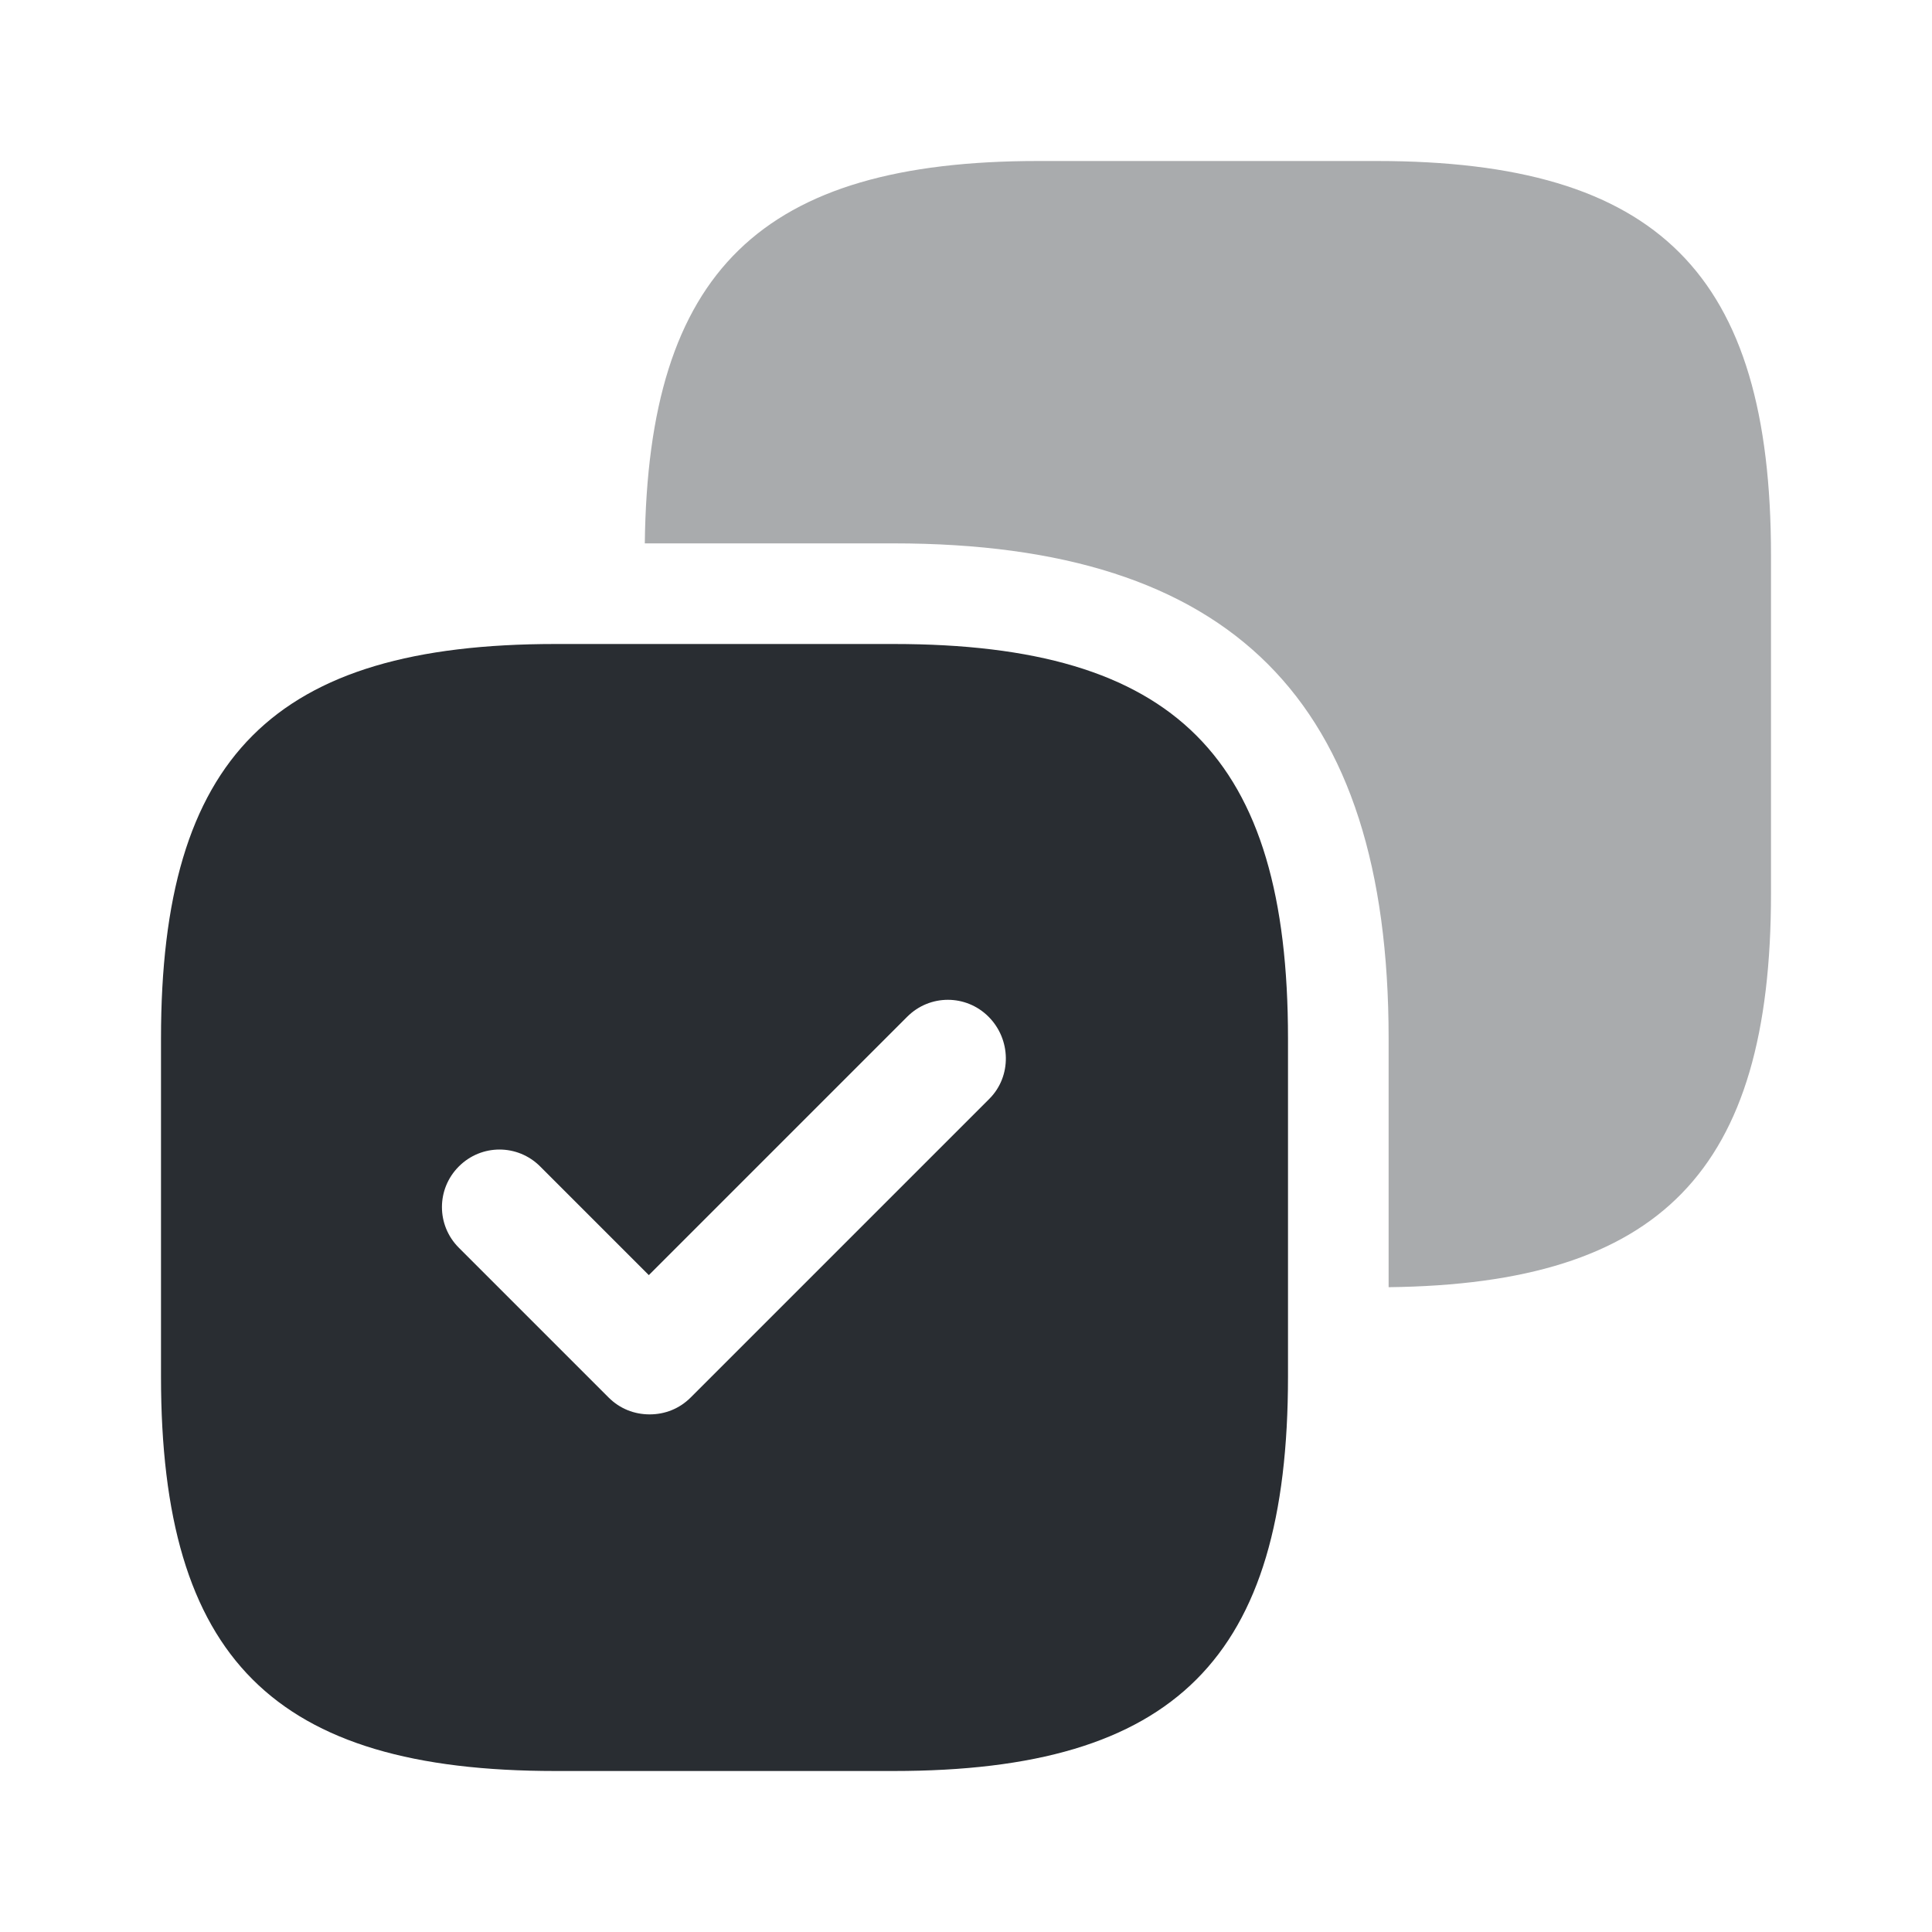
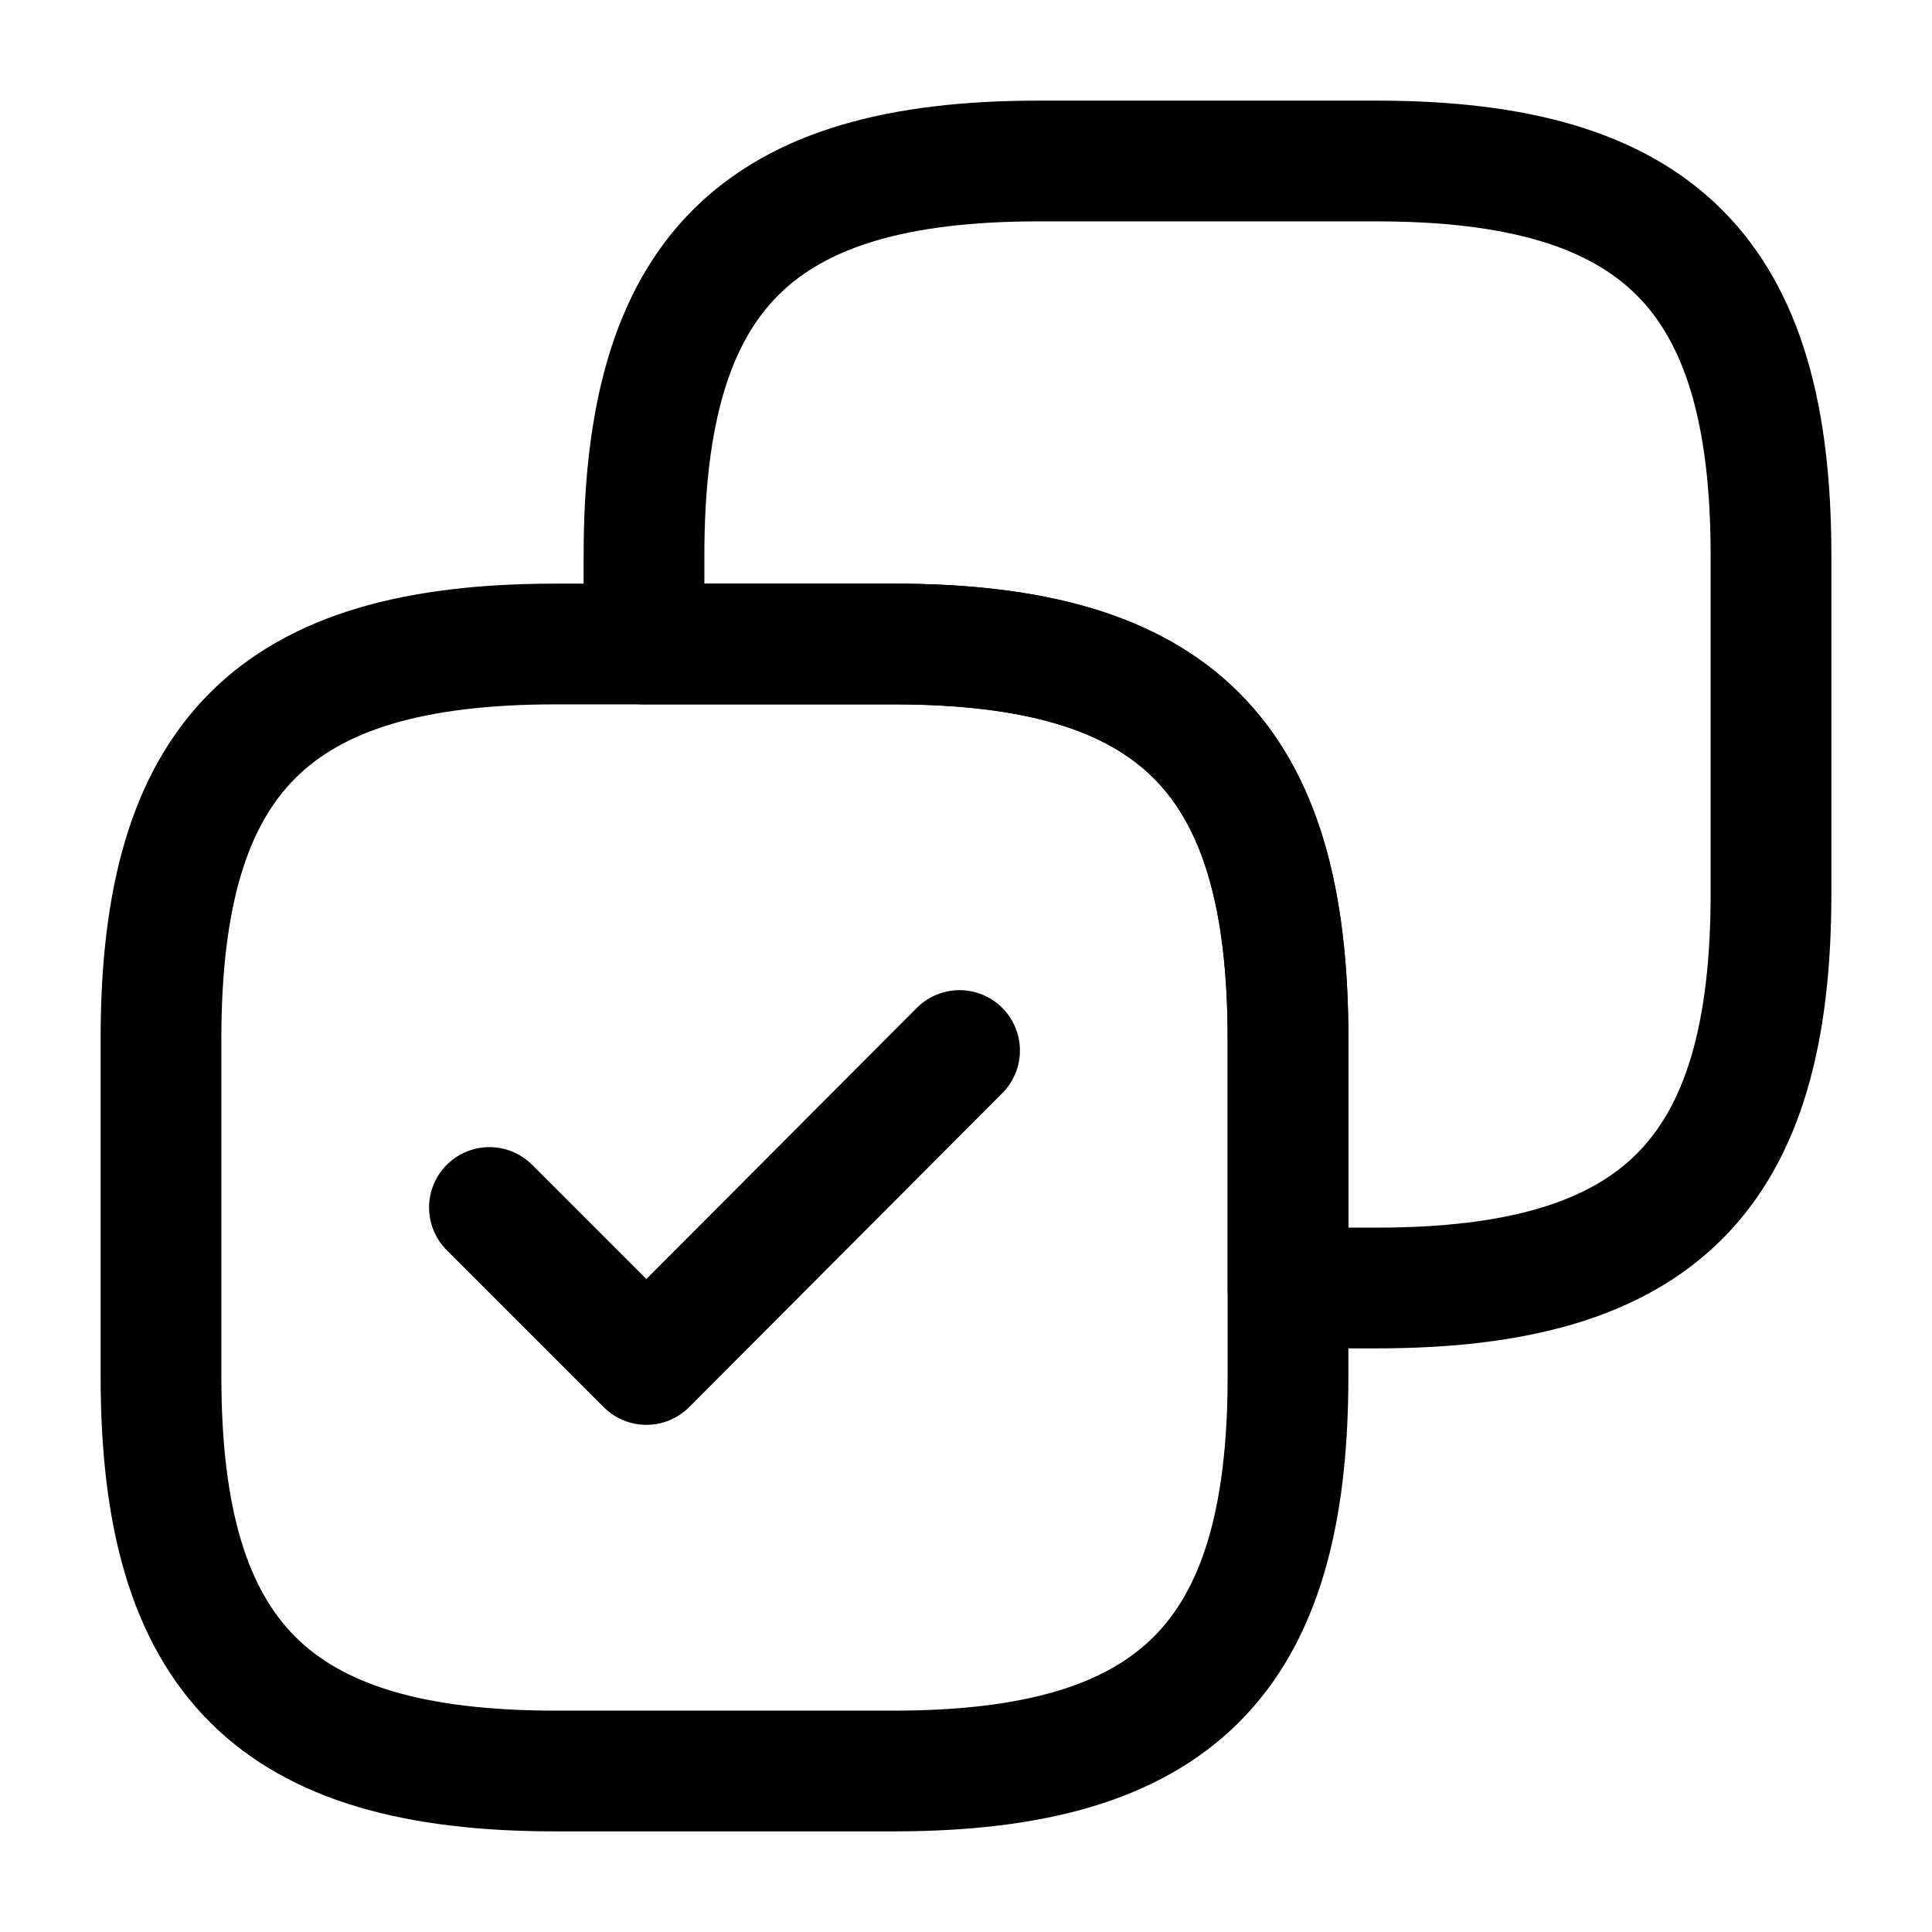
<svg xmlns="http://www.w3.org/2000/svg" viewBox="0 0 24 24" fill="none">
  <g id="SVGRepo_bgCarrier" stroke-width="0" />
  <g id="SVGRepo_tracerCarrier" stroke-linecap="round" stroke-linejoin="round" />
  <g id="SVGRepo_iconCarrier">
-     <path opacity="0.4" d="M17.1 2H12.9C9.45 2 8.05 3.37 8.01 6.75H11.1C15.3 6.75 17.25 8.7 17.25 12.9V15.99C20.63 15.95 22 14.55 22 11.1V6.9C22 3.4 20.6 2 17.1 2Z" fill="#292D32" />
-     <path d="M11.1 8H6.9C3.4 8 2 9.4 2 12.9V17.1C2 20.6 3.4 22 6.9 22H11.1C14.6 22 16 20.6 16 17.1V12.9C16 9.4 14.6 8 11.1 8ZM12.29 13.65L8.58 17.36C8.44 17.5 8.26 17.57 8.07 17.57C7.88 17.57 7.7 17.5 7.56 17.36L5.7 15.5C5.42 15.22 5.42 14.77 5.7 14.49C5.98 14.21 6.43 14.21 6.71 14.49L8.06 15.84L11.27 12.63C11.55 12.35 12 12.35 12.28 12.63C12.56 12.91 12.57 13.37 12.29 13.65Z" fill="#292D32" />
+     <path d="M22 11.1V6.9C22 3.4 20.6 2 17.1 2H12.9C9.4 2 8 3.4 8 6.9V8H11.1C14.6 8 16 9.4 16 12.9V16H17.1C20.6 16 22 14.6 22 11.1Z" stroke="#000000" stroke-width="1.5" stroke-linecap="round" stroke-linejoin="round" />
+     <path d="M16 17.1V12.9C16 9.4 14.6 8 11.1 8H6.9C3.4 8 2 9.4 2 12.9V17.1C2 20.6 3.4 22 6.9 22H11.1C14.6 22 16 20.6 16 17.1Z" stroke="#000000" stroke-width="1.5" stroke-linecap="round" stroke-linejoin="round" />
+     <path d="M6.08 15L8.03 16.95L11.92 13.05" stroke="#000000" stroke-width="1.5" stroke-linecap="round" stroke-linejoin="round" />
  </g>
</svg>
